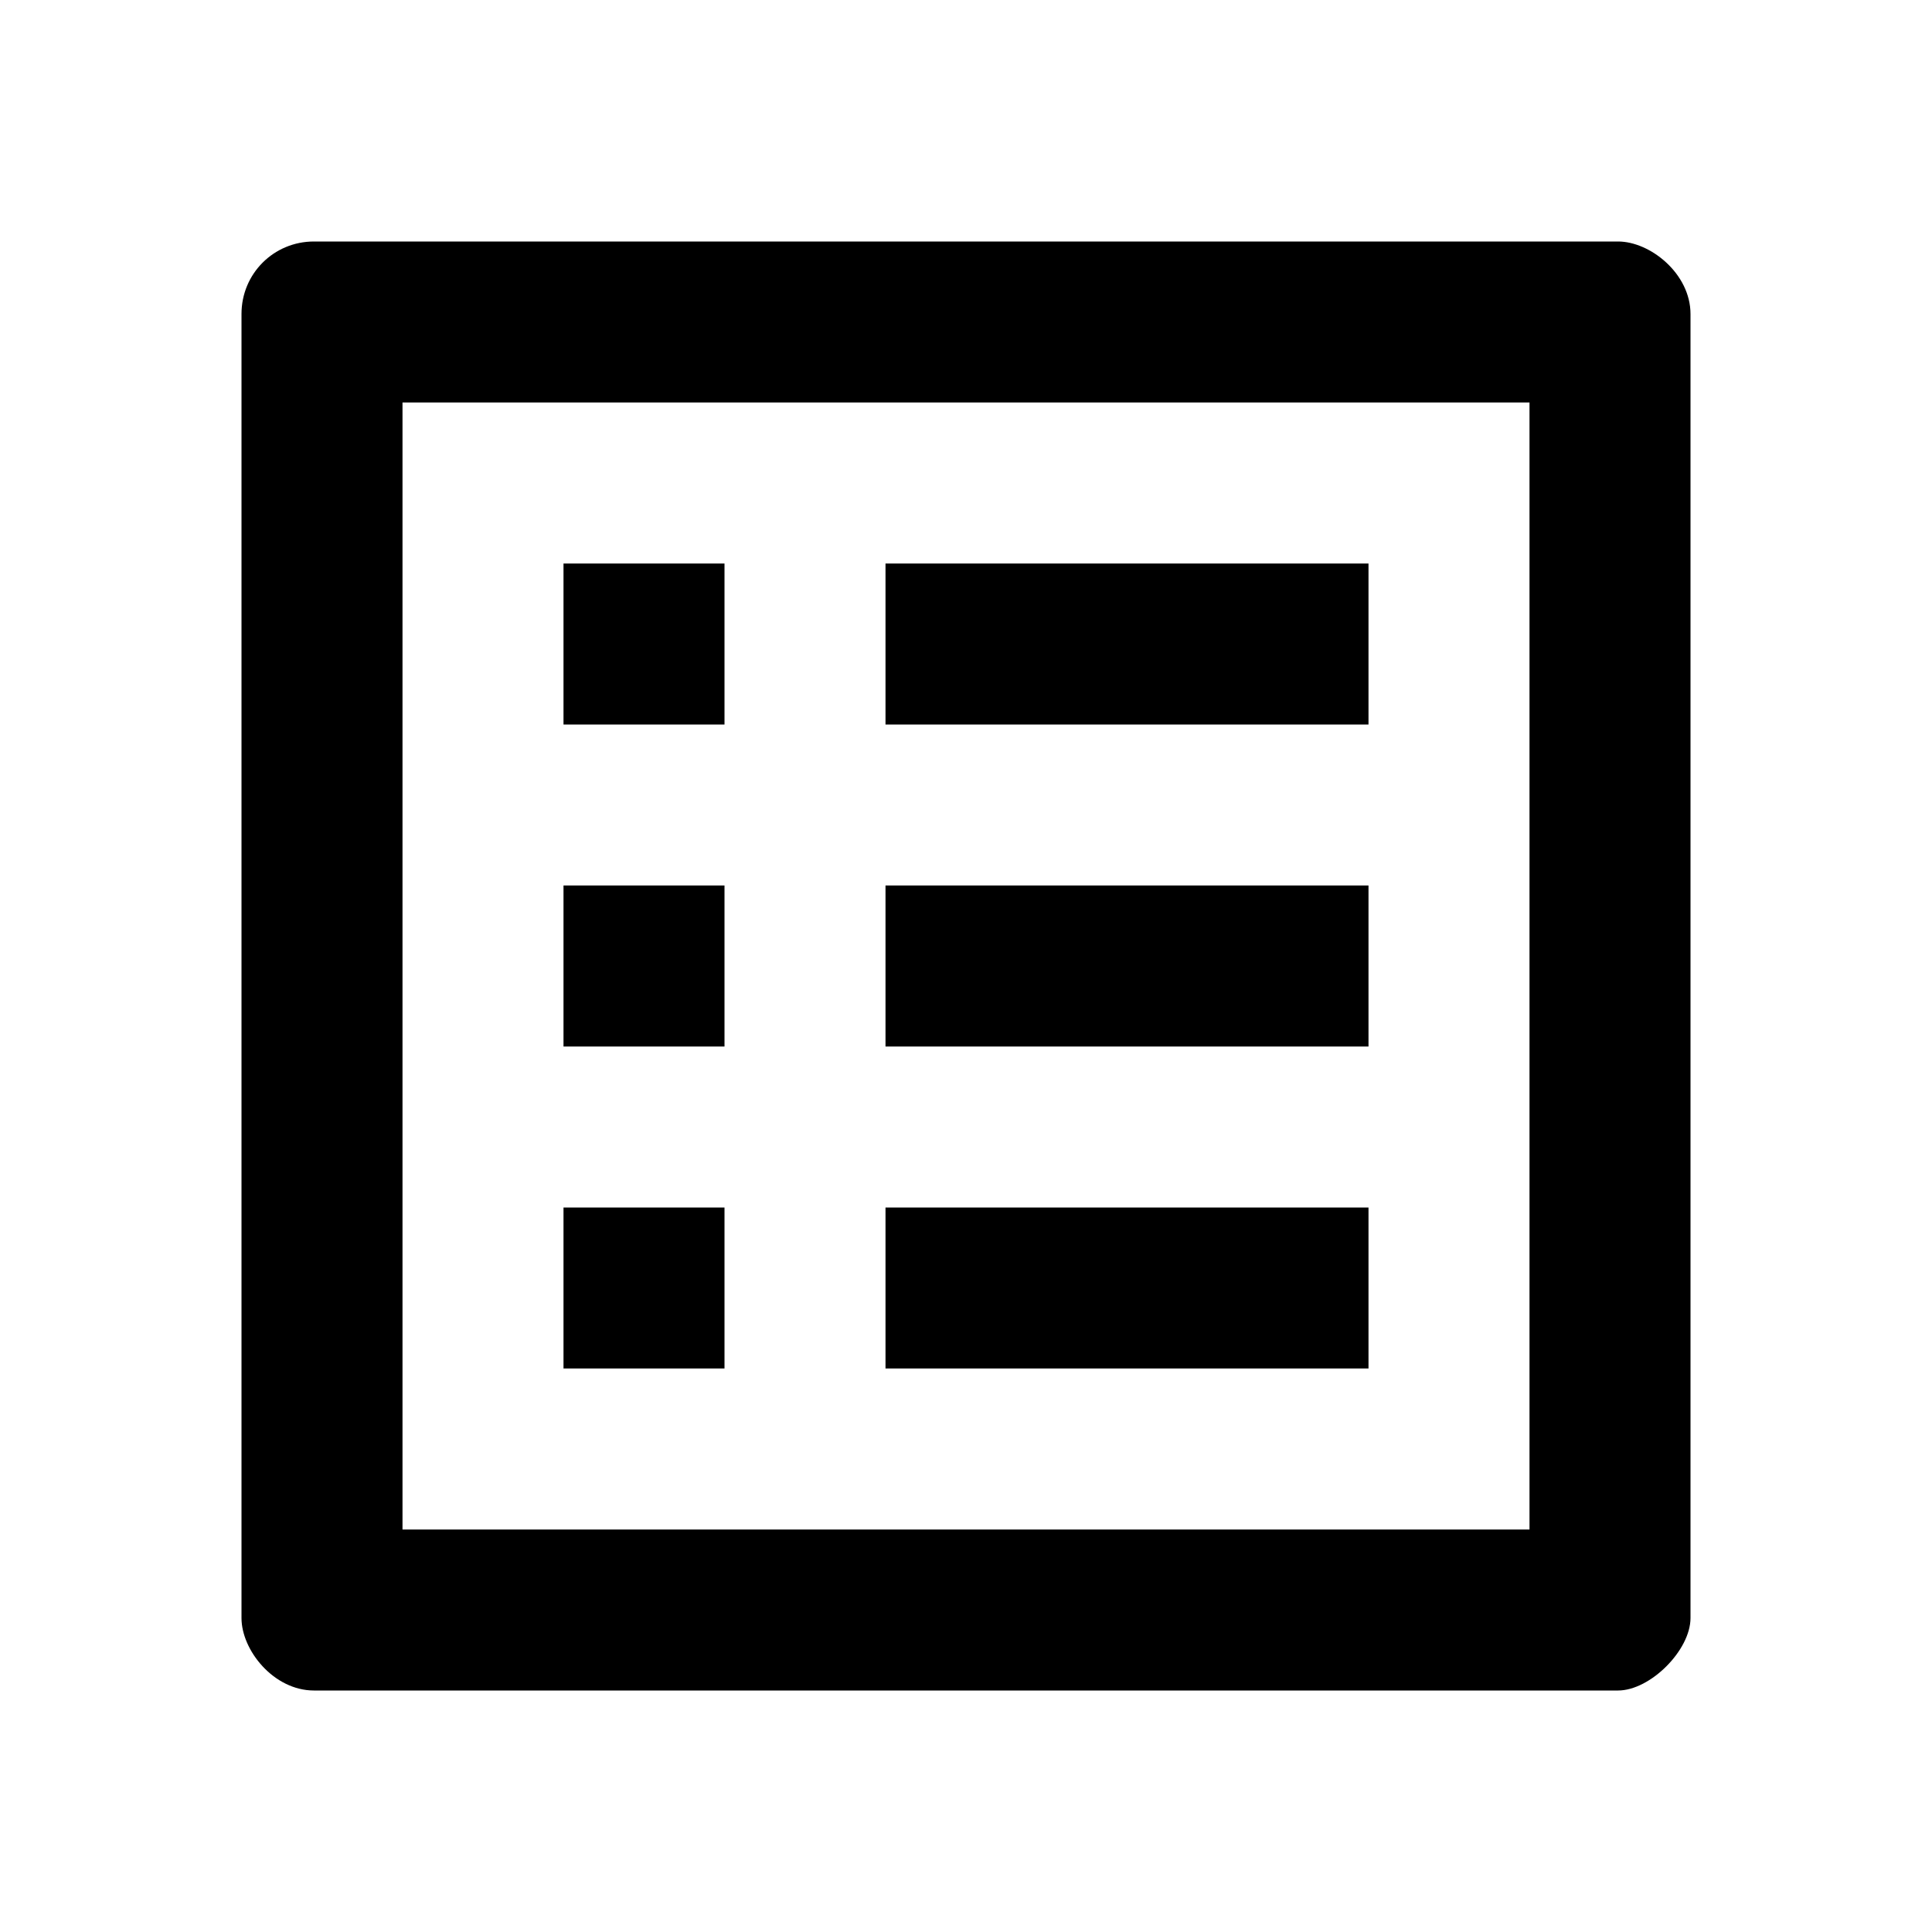
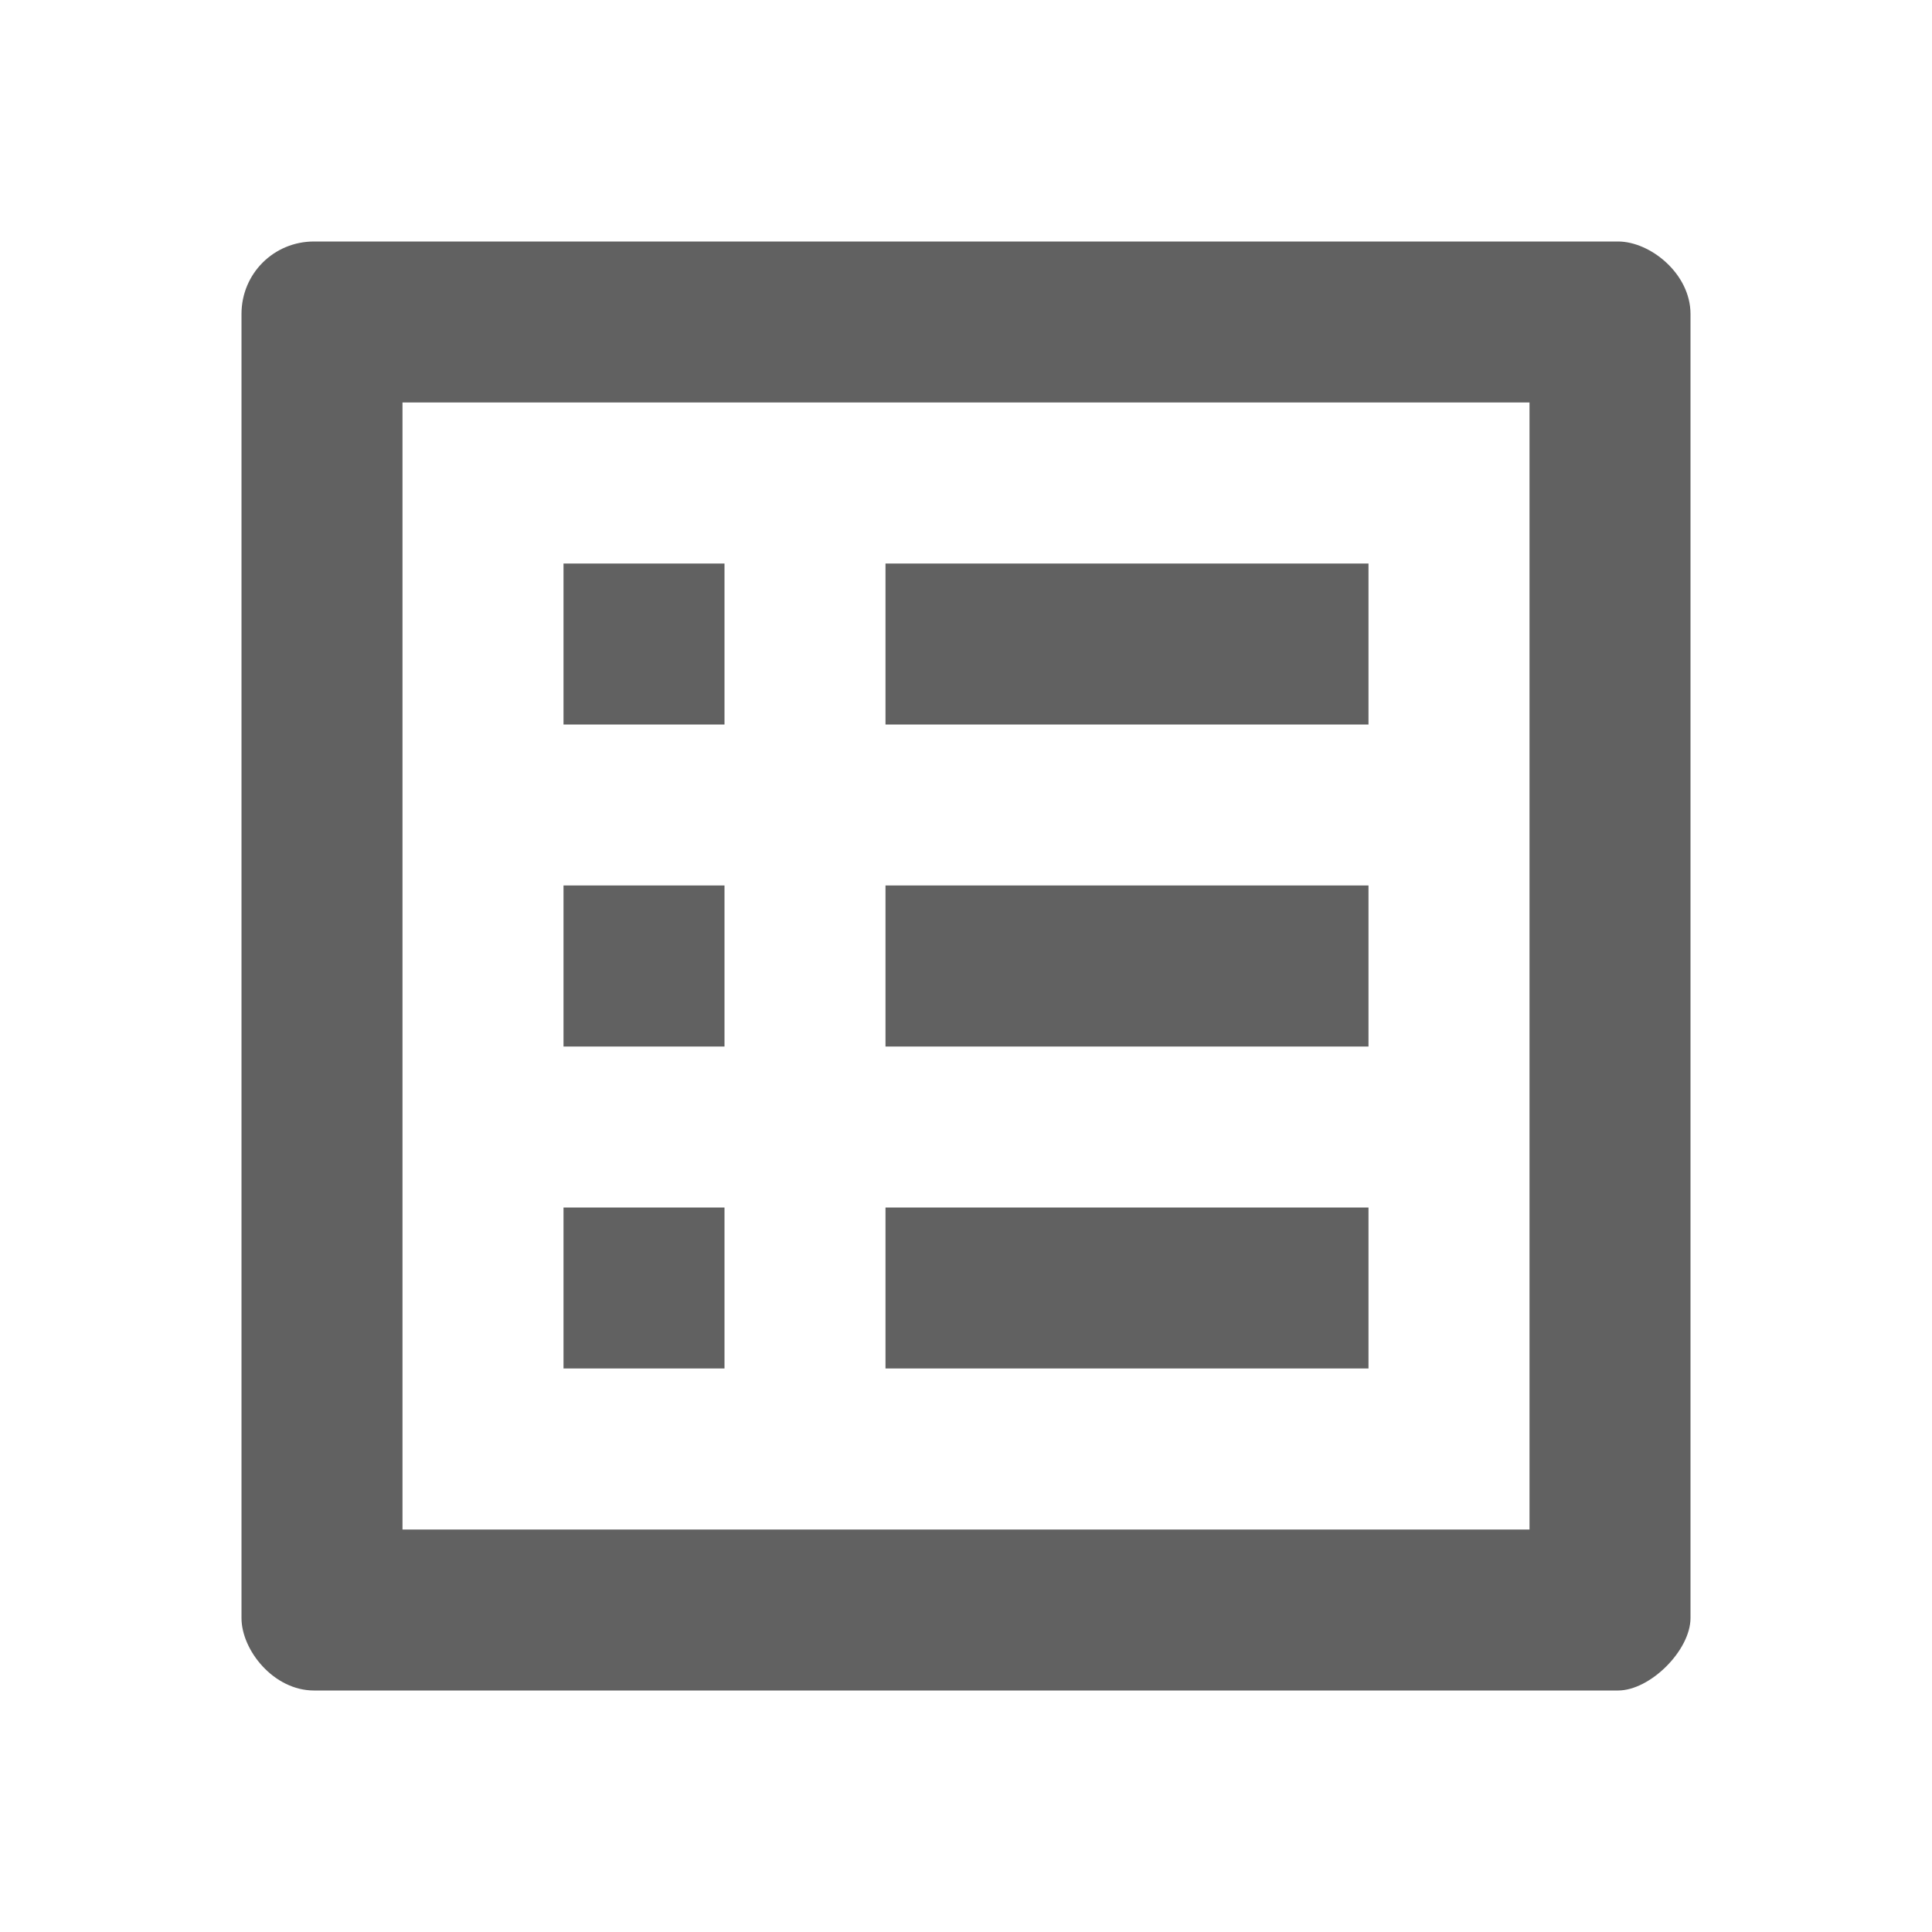
<svg xmlns="http://www.w3.org/2000/svg" width="24" height="24" viewBox="0 0 24 24">
-   <path d="M19 5v14H5V5h14m1.1-2H3.9c-.5 0-.9.4-.9.9v16.2c0 .4.4.9.9.9h16.2c.4 0 .9-.5.9-.9V3.9c0-.5-.5-.9-.9-.9zM11 7h6v2h-6V7zm0 4h6v2h-6v-2zm0 4h6v2h-6zM7 7h2v2H7zm0 4h2v2H7zm0 4h2v2H7z" />
-   <path fill="none" d="M0 0h24v24H0z" />
+   <path class="jp-icon2 jp-icon-selectable" fill="#616161" d="M19 5v14H5V5h14m1.1-2H3.9c-.5 0-.9.4-.9.9v16.2c0 .4.4.9.9.9h16.2c.4 0 .9-.5.9-.9V3.9c0-.5-.5-.9-.9-.9zM11 7h6v2h-6V7zm0 4h6v2h-6v-2zm0 4h6v2h-6zM7 7h2v2H7zm0 4h2v2H7zm0 4h2v2H7z" />
</svg>
